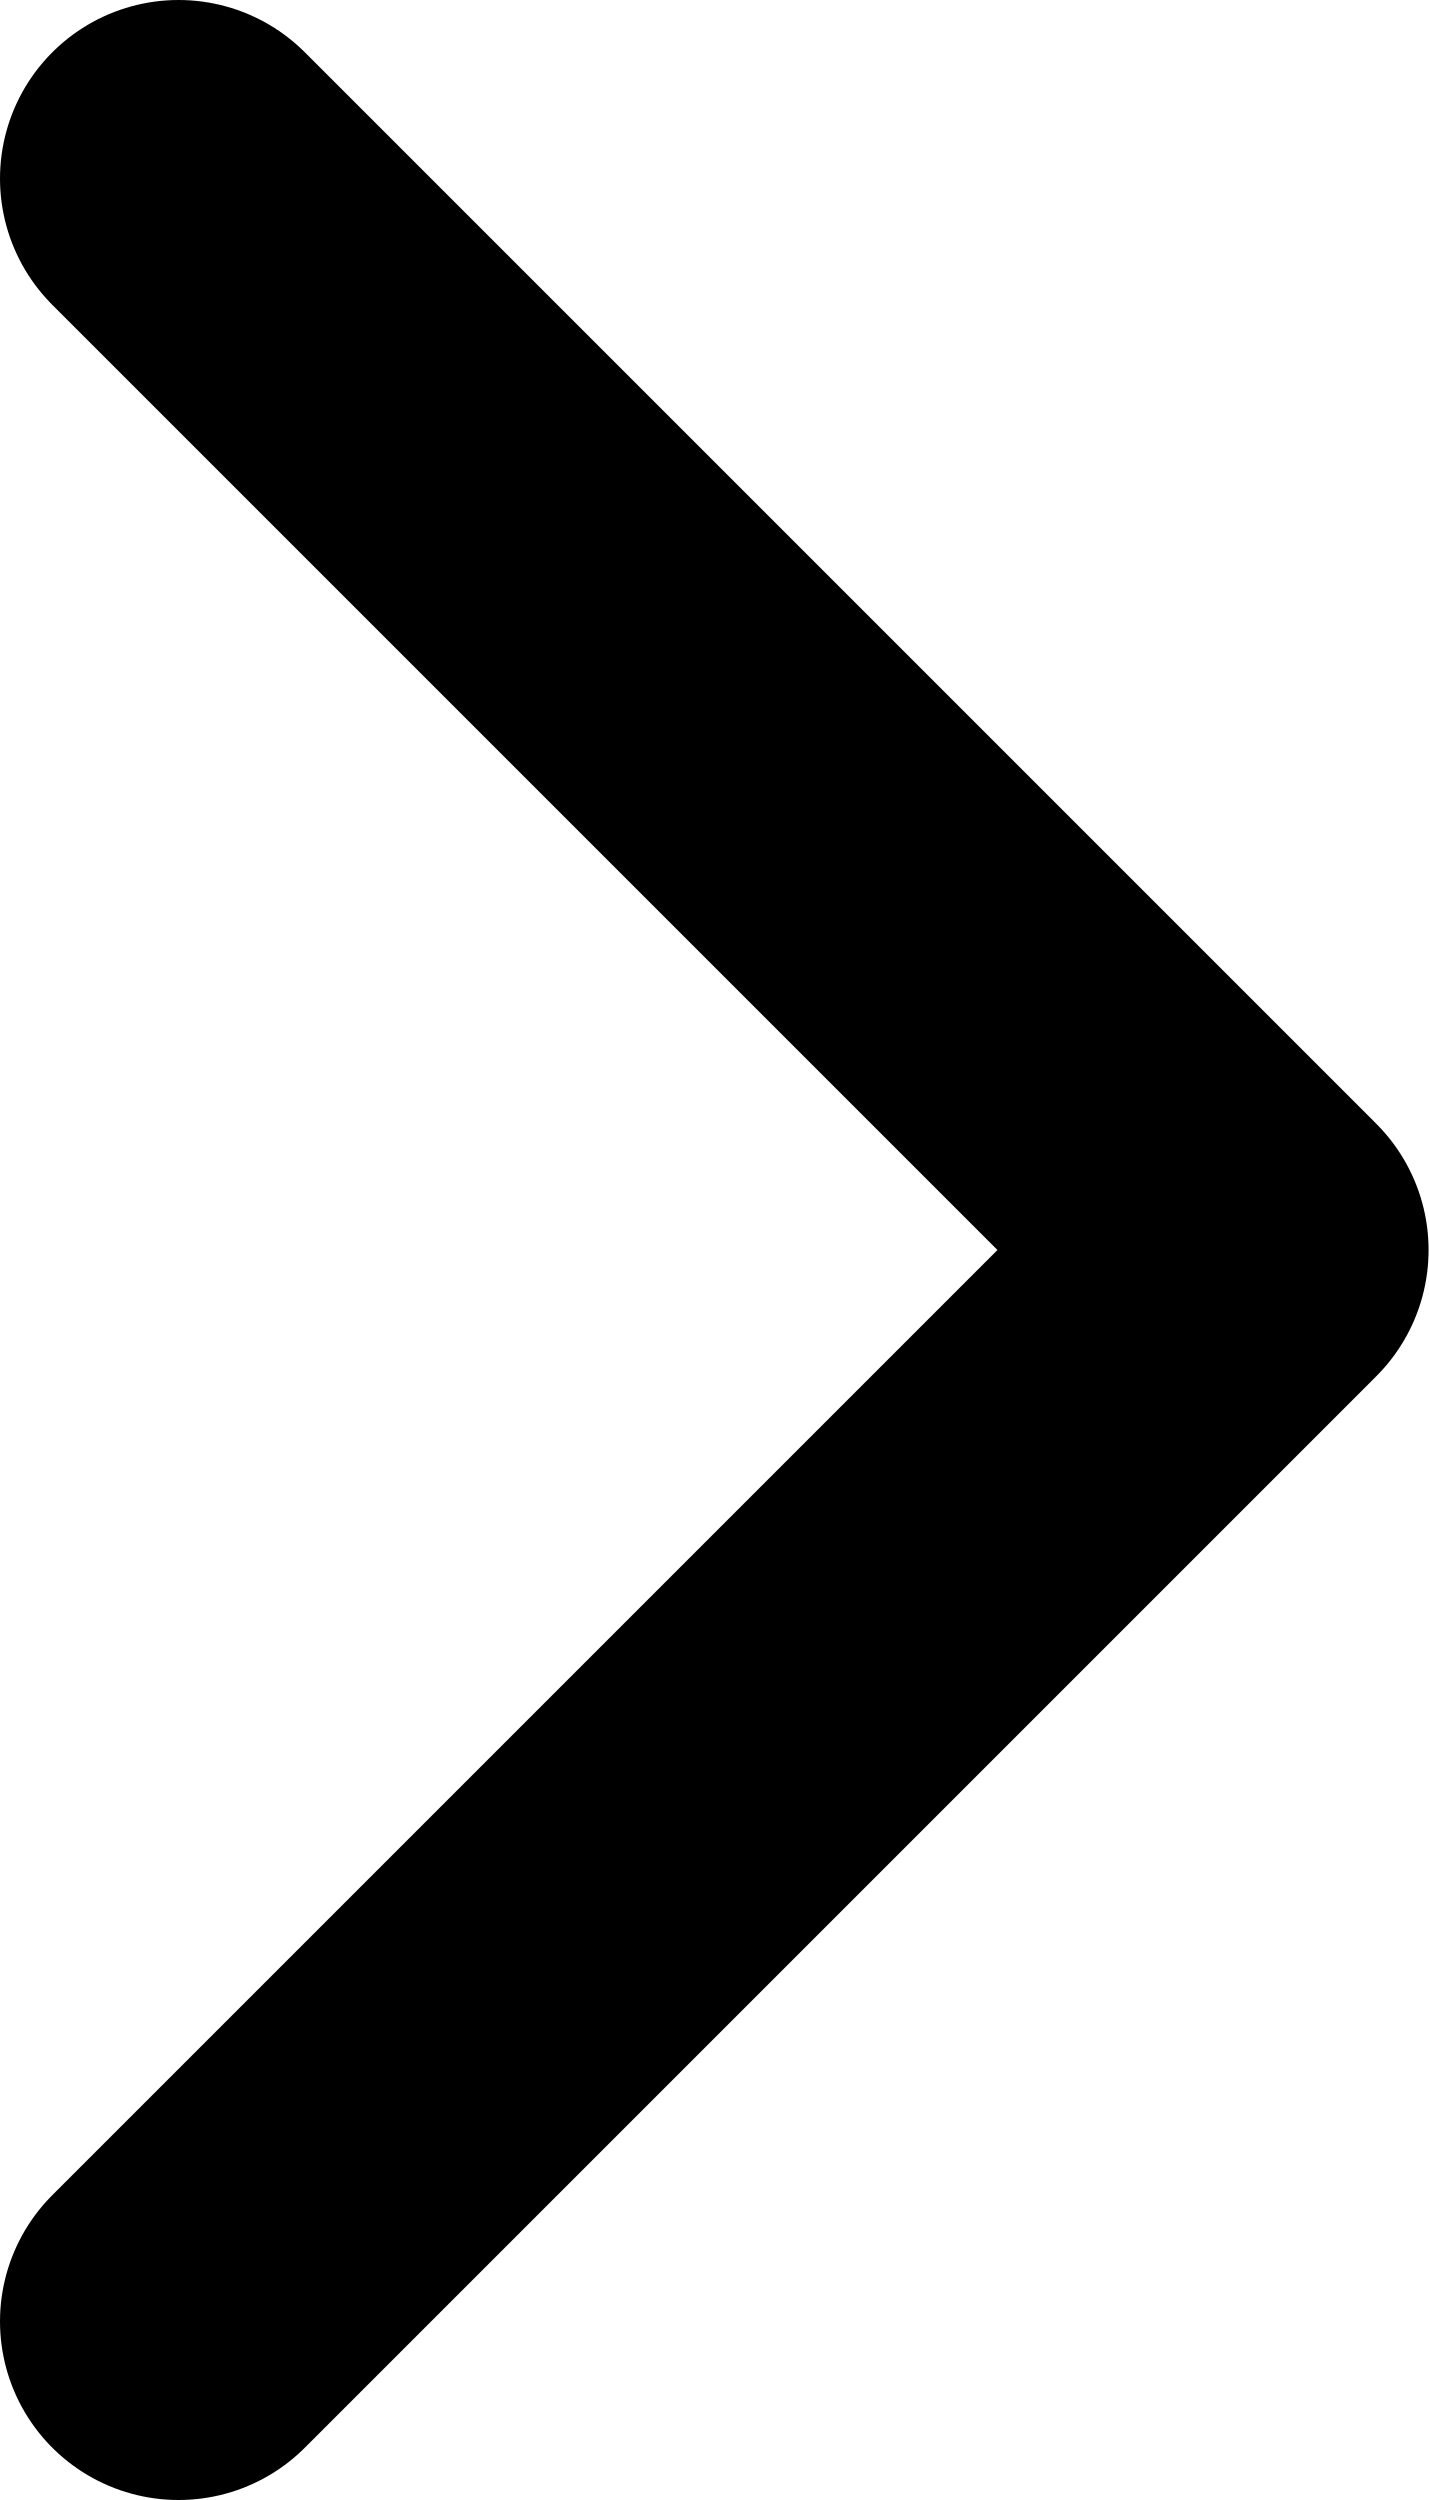
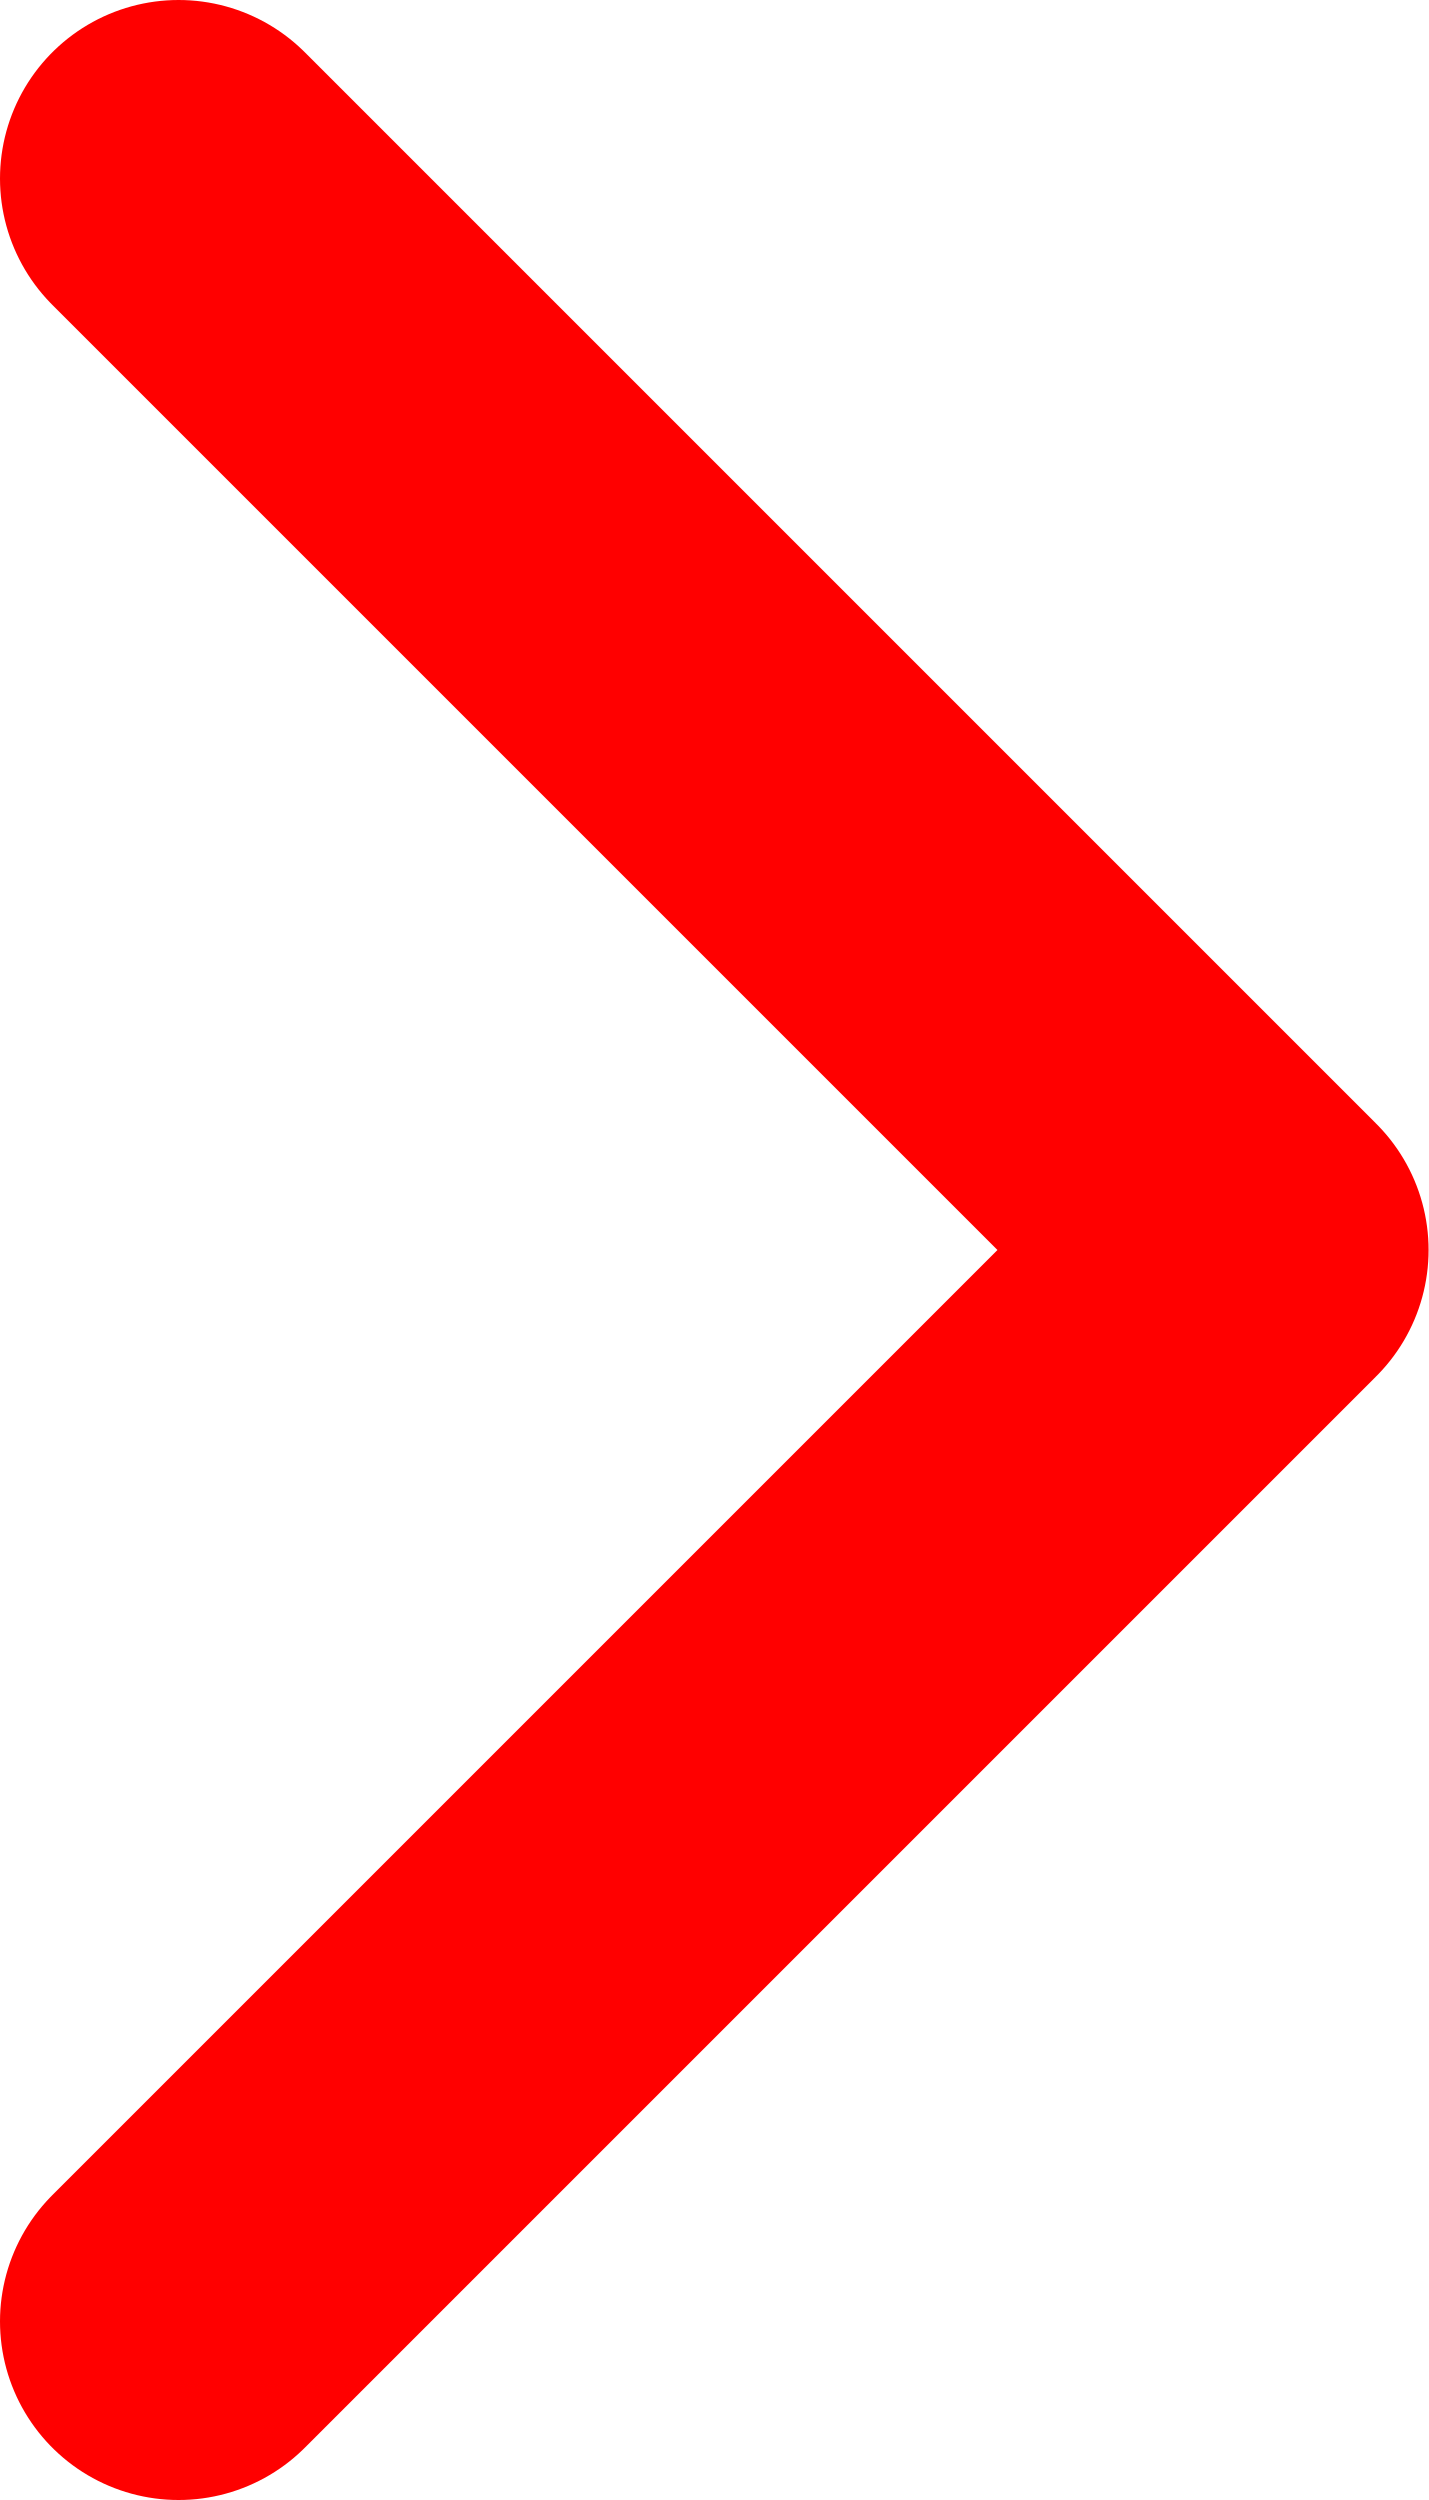
<svg xmlns="http://www.w3.org/2000/svg" width="8" height="14" viewBox="0 0 8 14" fill="none">
-   <path d="M1 13L7 7L1 1" stroke="black" stroke-width="2" stroke-linecap="round" stroke-linejoin="round" />
+   <path d="M1 13L7 7L1 1" stroke="red" stroke-width="2" stroke-linecap="round" stroke-linejoin="round" />
</svg>
